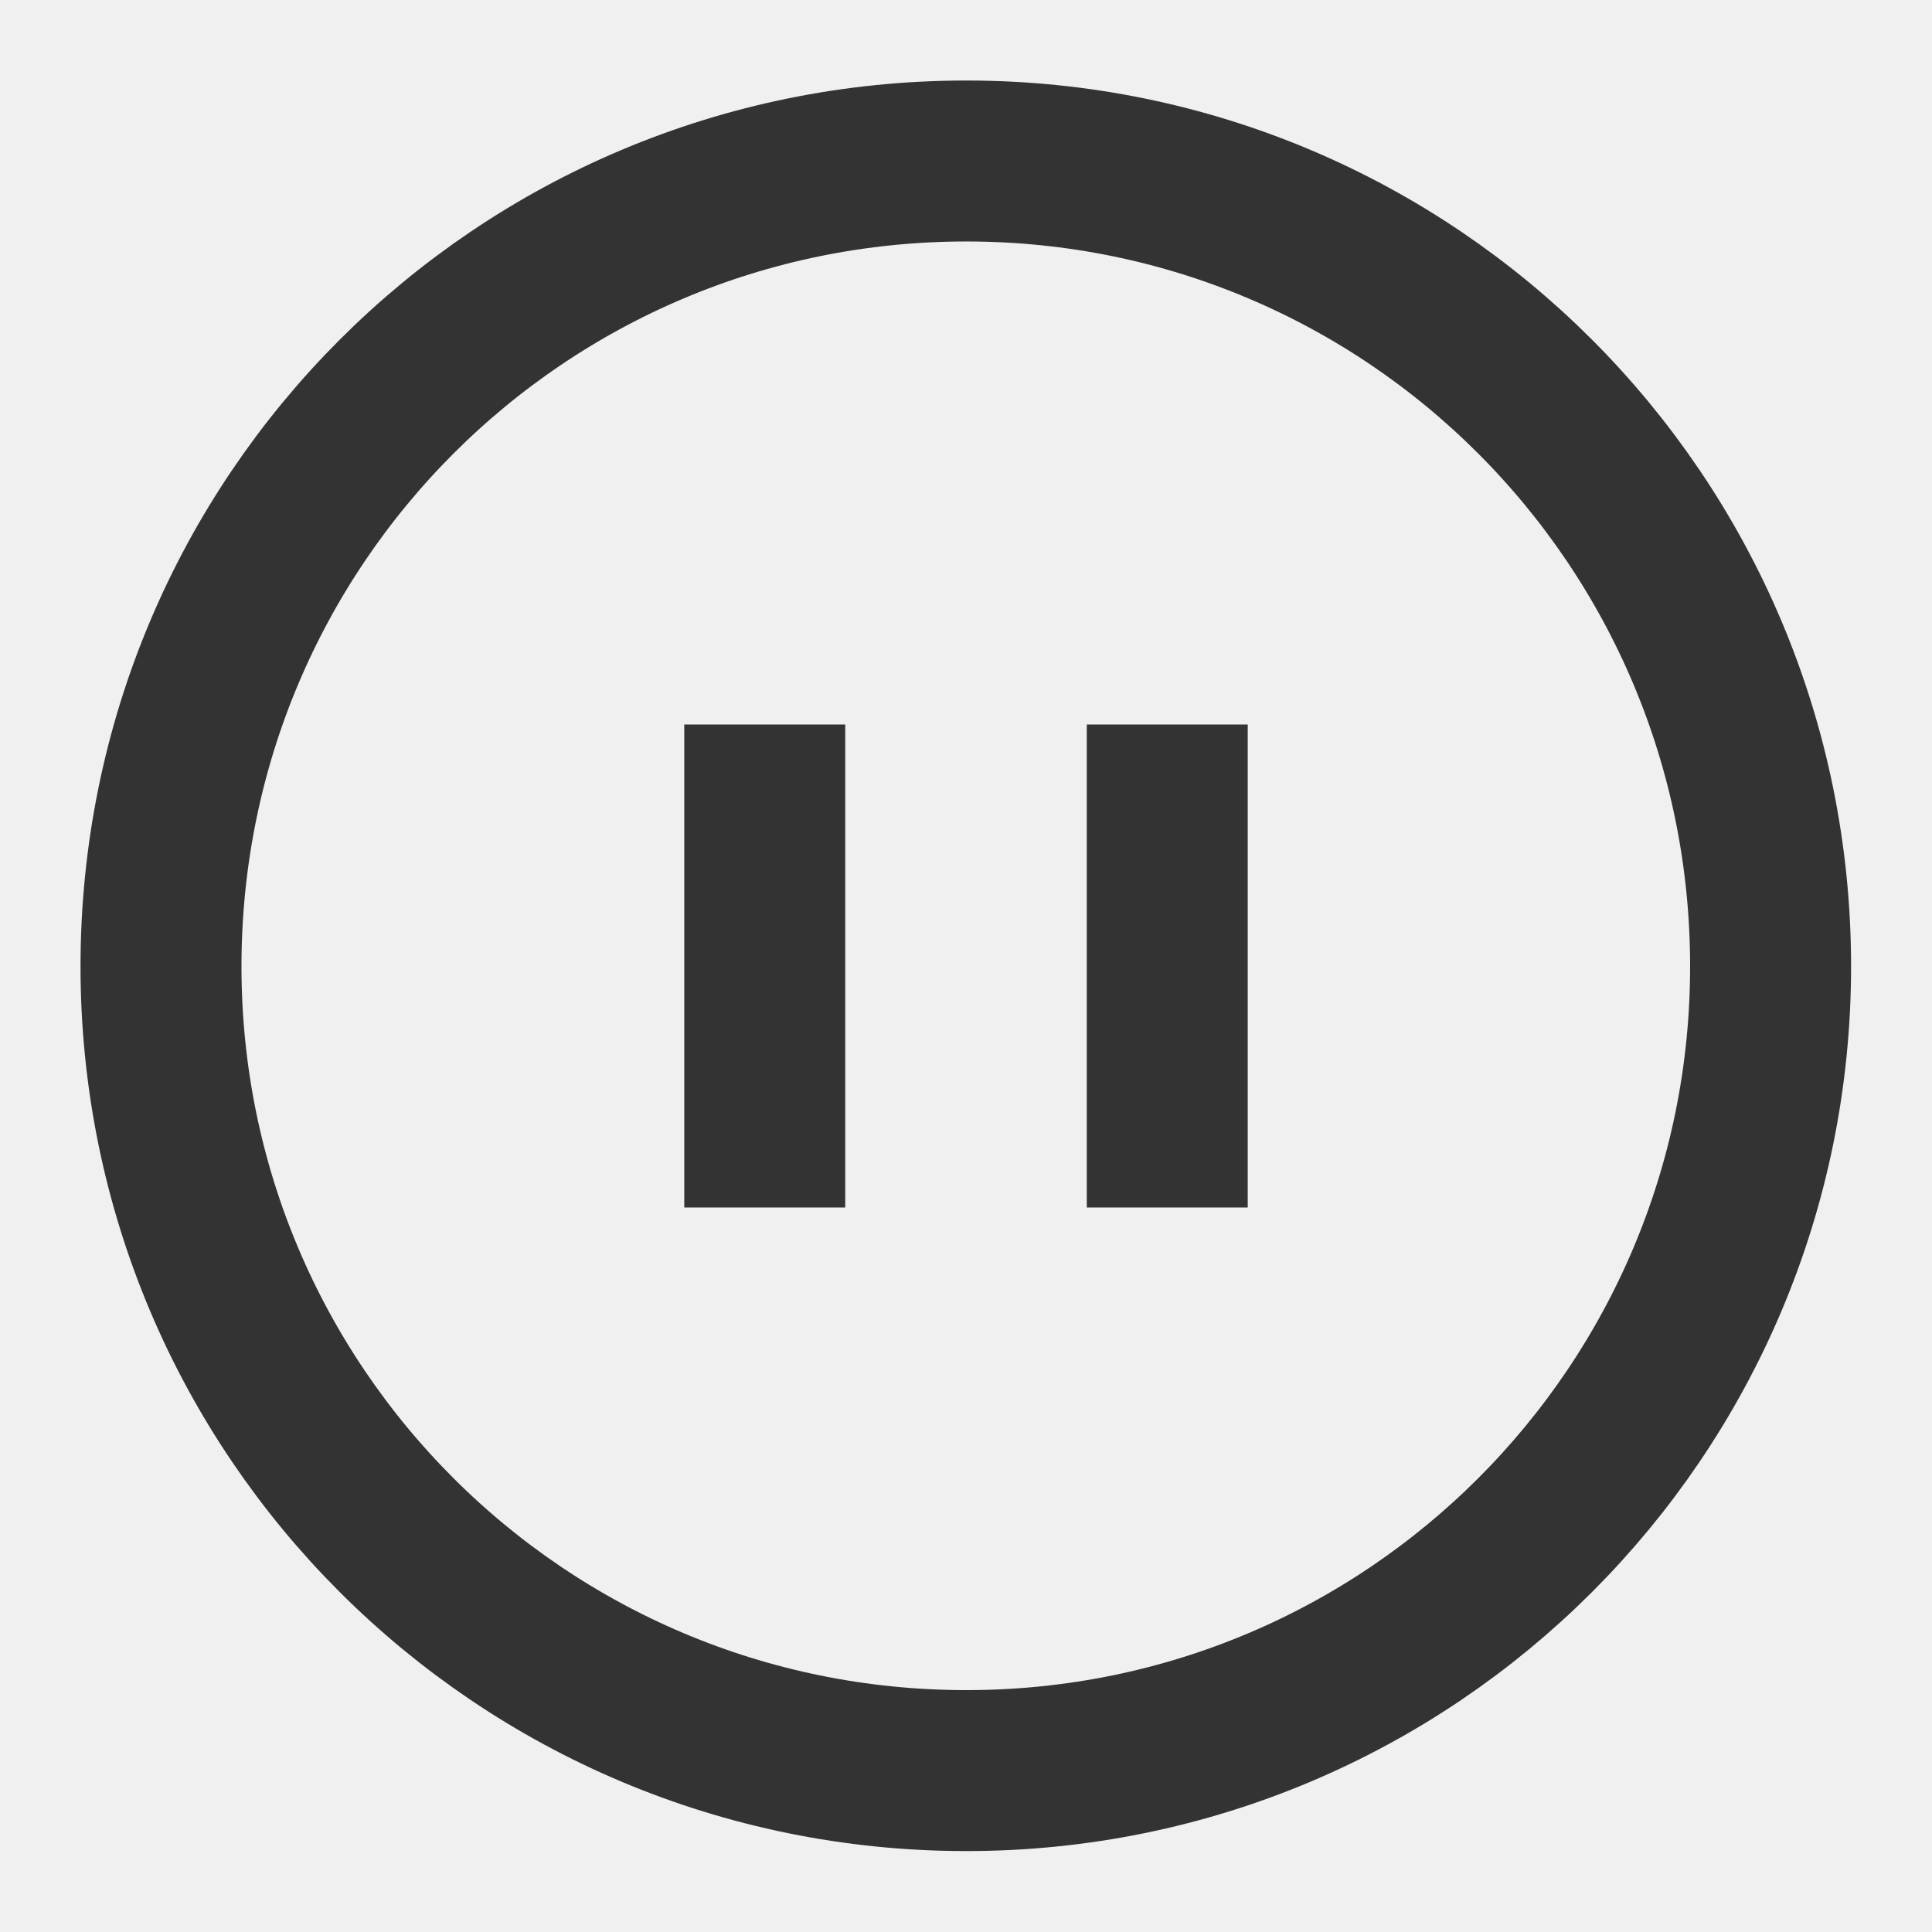
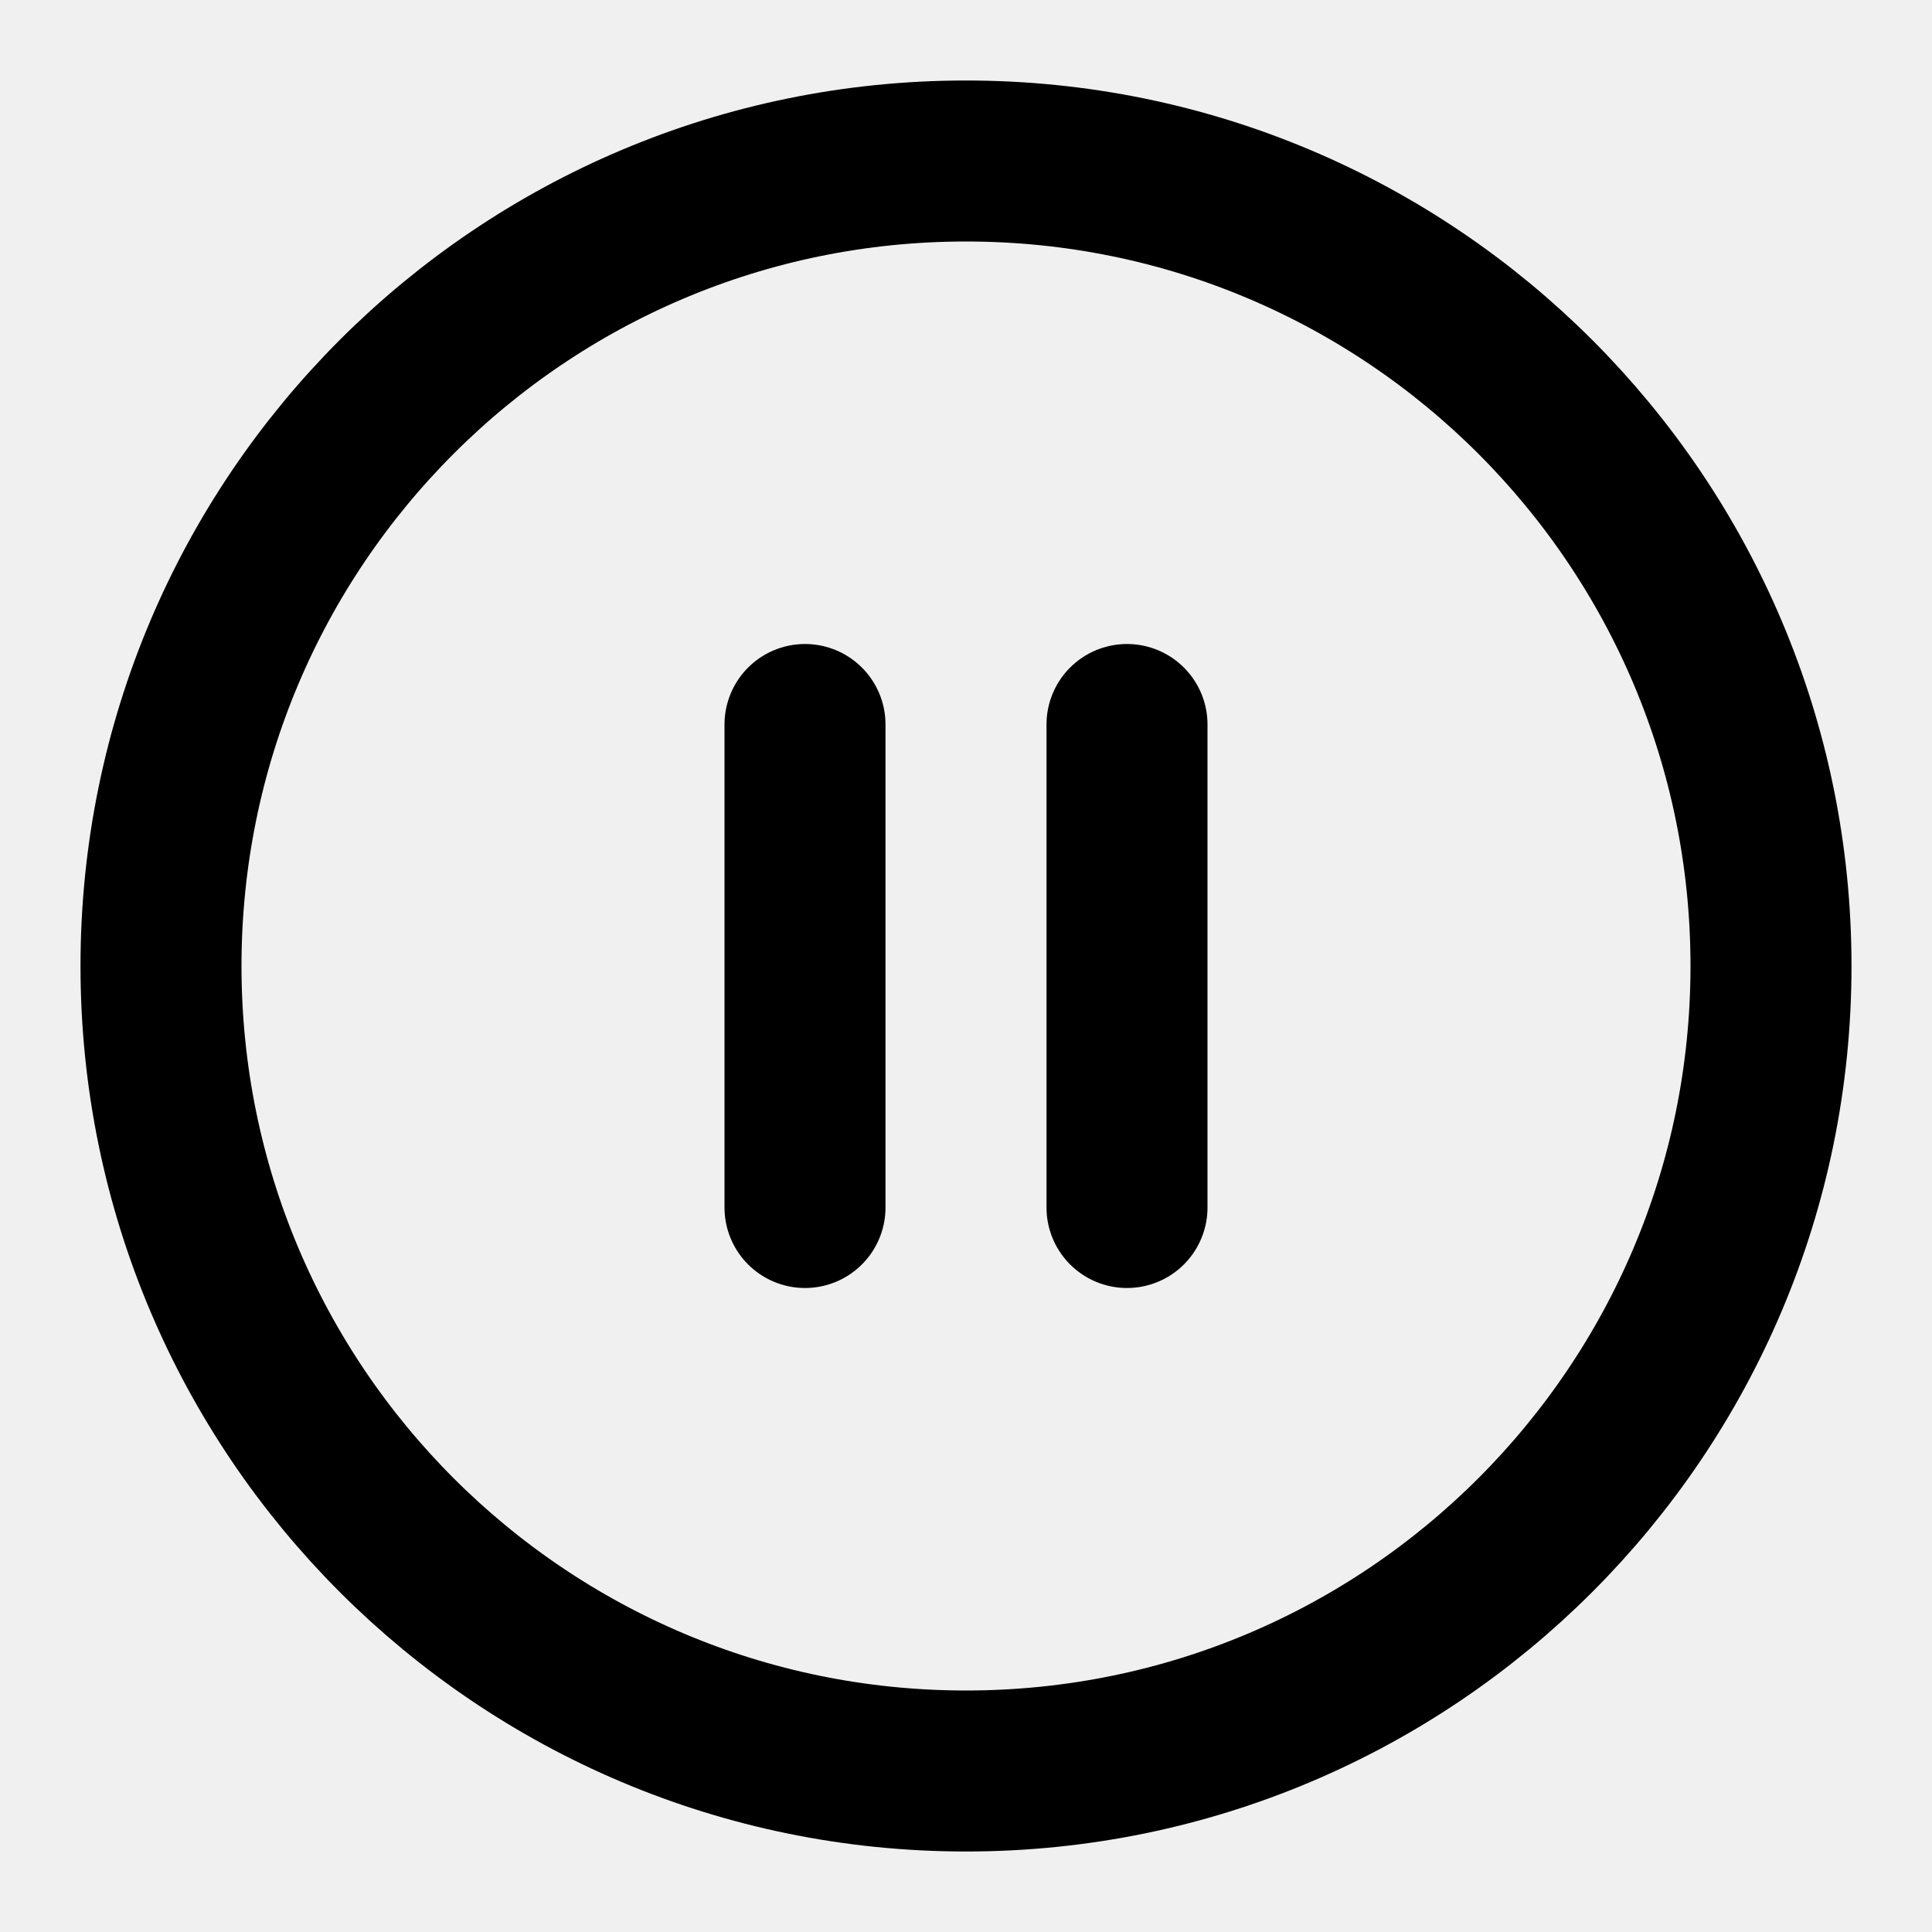
- <svg xmlns="http://www.w3.org/2000/svg" xmlns:xlink="http://www.w3.org/1999/xlink" width="16" height="16" fill="none" viewBox="0 0 16 16">
-   <defs>
-     <rect id="path_0" width="16" height="16" x="0" y="0" />
-   </defs>
-   <g opacity="1" transform="translate(0 0) rotate(0 8 8)">
-     <mask id="bg-mask-0" fill="#fff">
-       <use xlink:href="#path_0" />
-     </mask>
-     <g mask="url(#bg-mask-0)">
-       <path id="路径 1" style="stroke:#333;stroke-width:1.333;stroke-opacity:1;stroke-dasharray:0 0" d="M13.33,6.67C13.33,2.98 10.35,0 6.67,0C2.98,0 0,2.98 0,6.67C0,10.35 2.98,13.33 6.67,13.33C10.35,13.33 13.33,10.35 13.33,6.67Z" transform="translate(1.333333 1.333333) rotate(0 6.666667 6.666667)" />
-       <path id="路径 2" style="stroke:#333;stroke-width:1.333;stroke-opacity:1;stroke-dasharray:0 0" d="M0,0L0,4" transform="translate(6.333333 6) rotate(0 0 2)" />
-       <path id="路径 3" style="stroke:#333;stroke-width:1.333;stroke-opacity:1;stroke-dasharray:0 0" d="M0,0L0,4" transform="translate(9.666667 6) rotate(0 0 2)" />
-     </g>
-   </g>
+ <svg xmlns="http://www.w3.org/2000/svg" width="16" height="16" viewBox="0 0 24 24" fill="none" stroke="currentColor" stroke-width="2" stroke-linecap="round" stroke-linejoin="round" class="feather feather-pause-circle">
+   <circle cx="12" cy="12" r="10" />
+   <line x1="10" y1="15" x2="10" y2="9" />
+   <line x1="14" y1="15" x2="14" y2="9" />
</svg>
